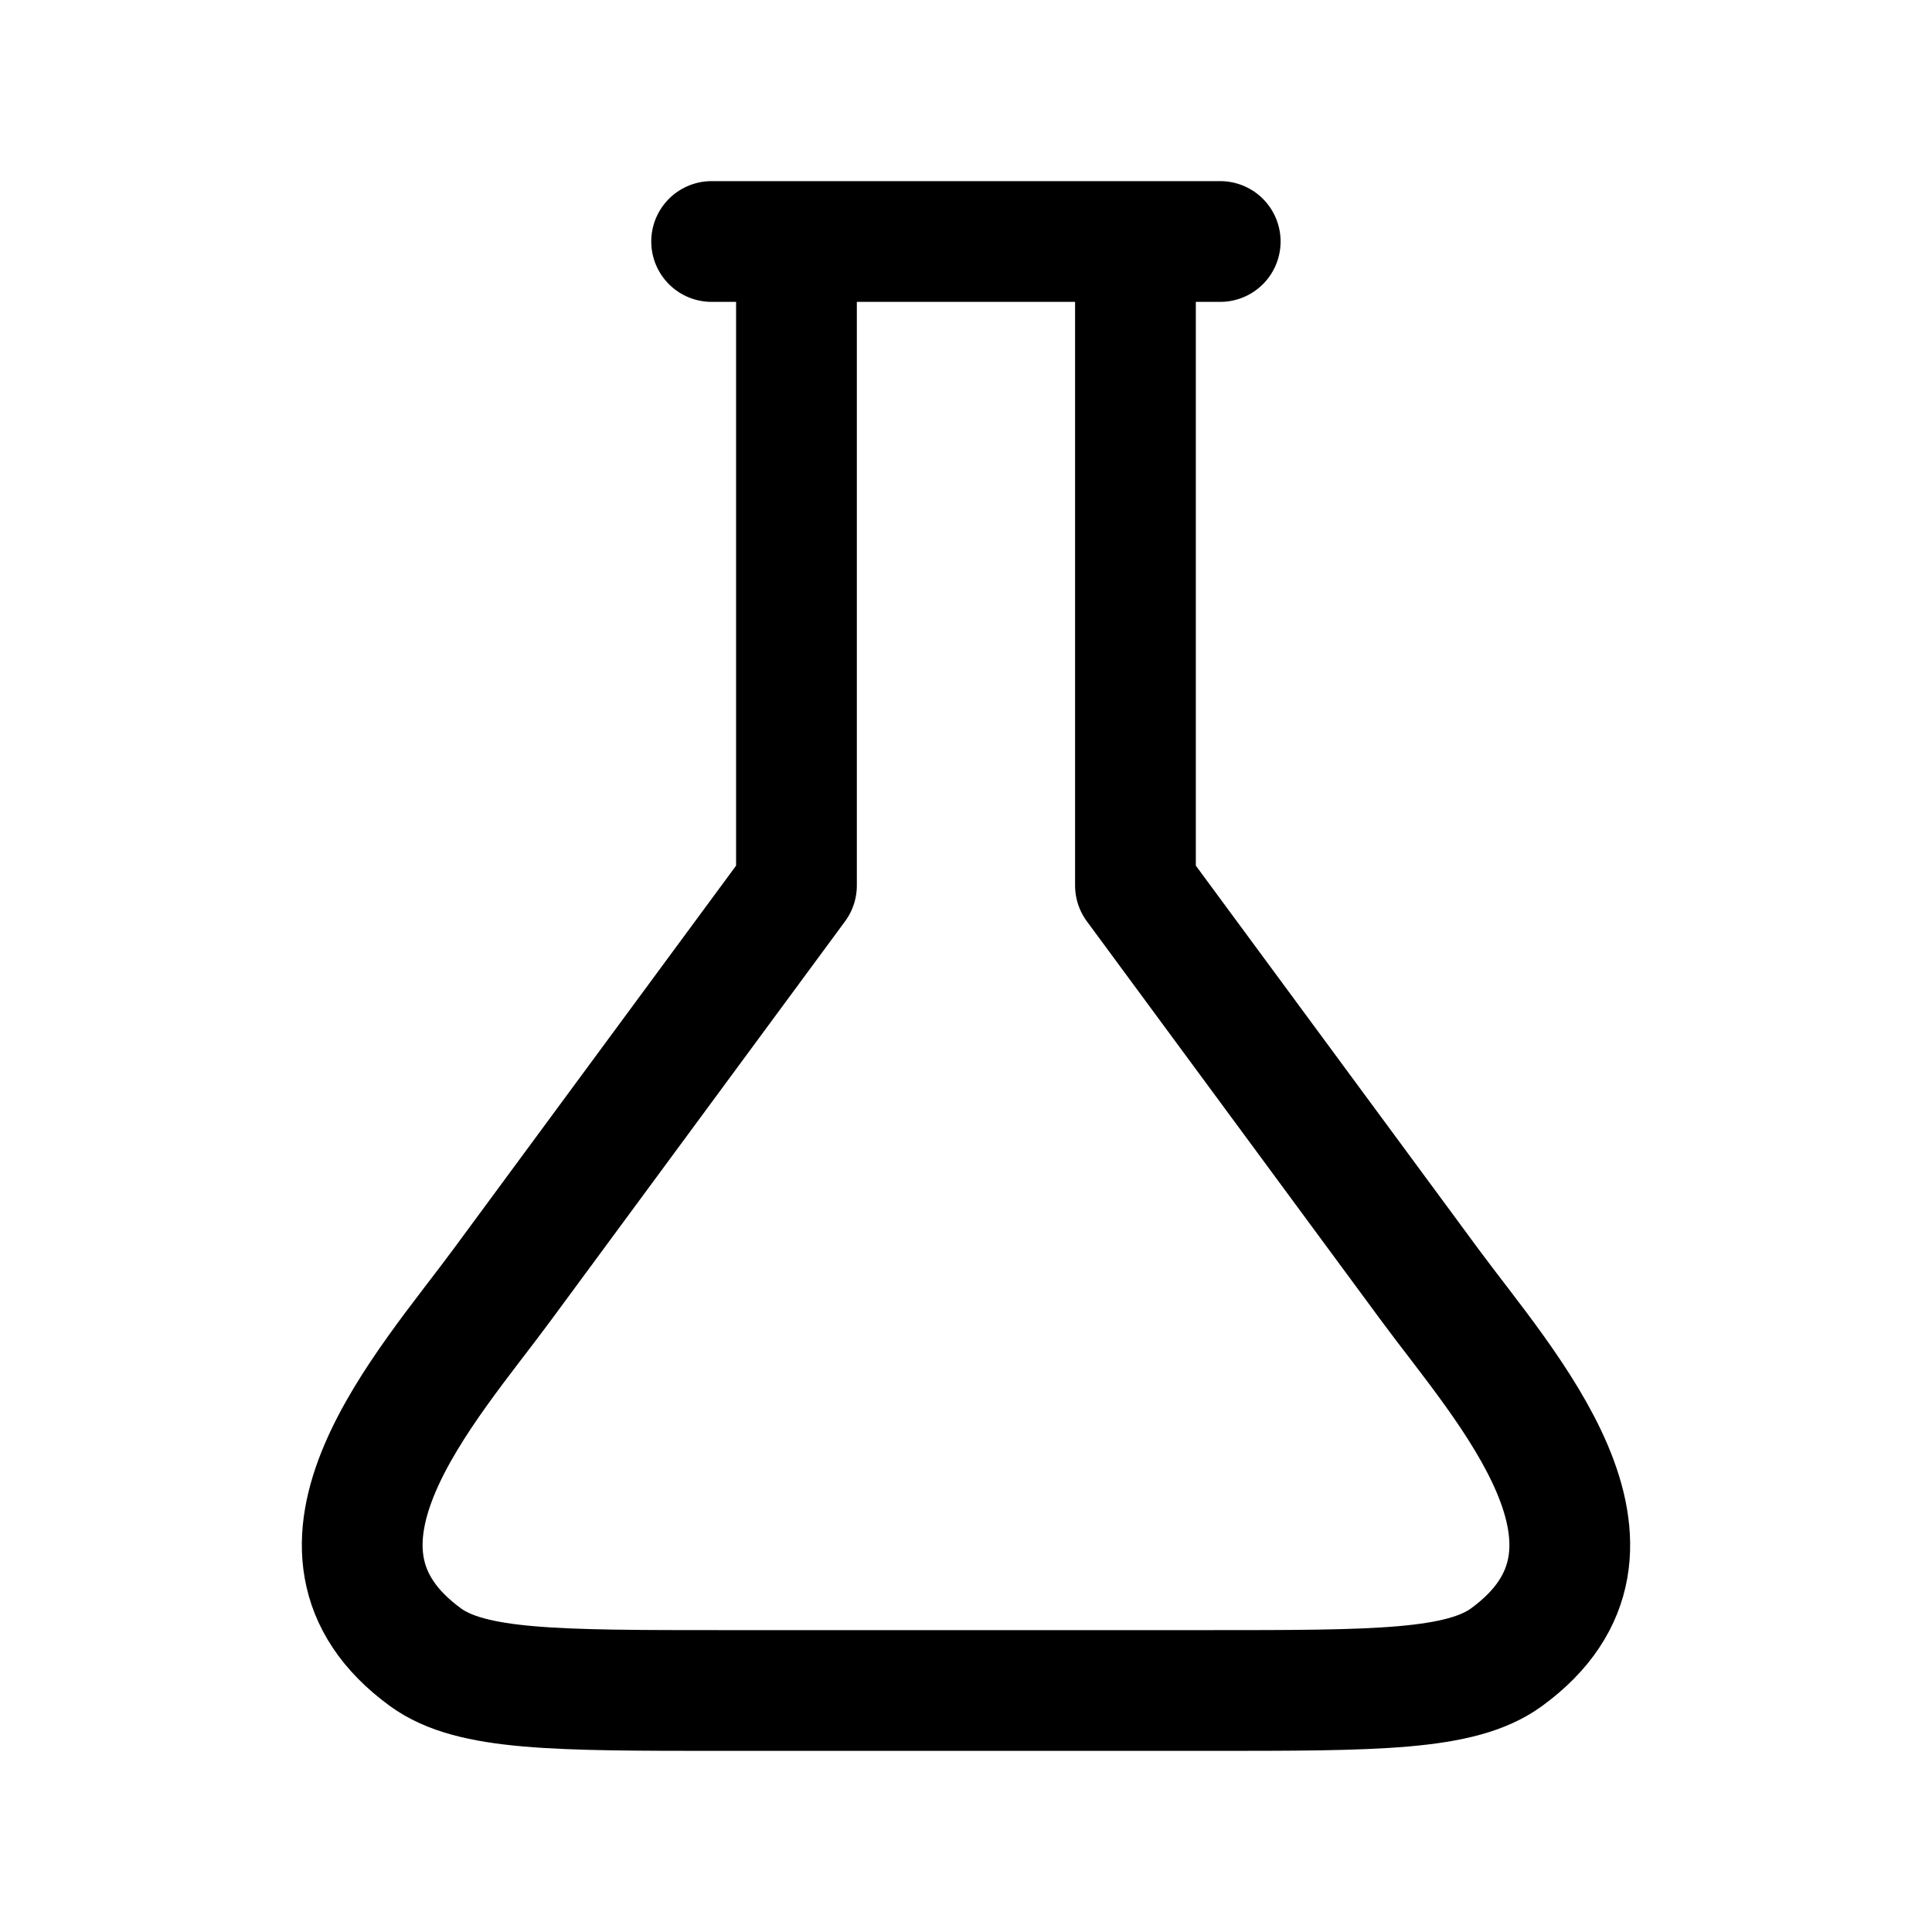
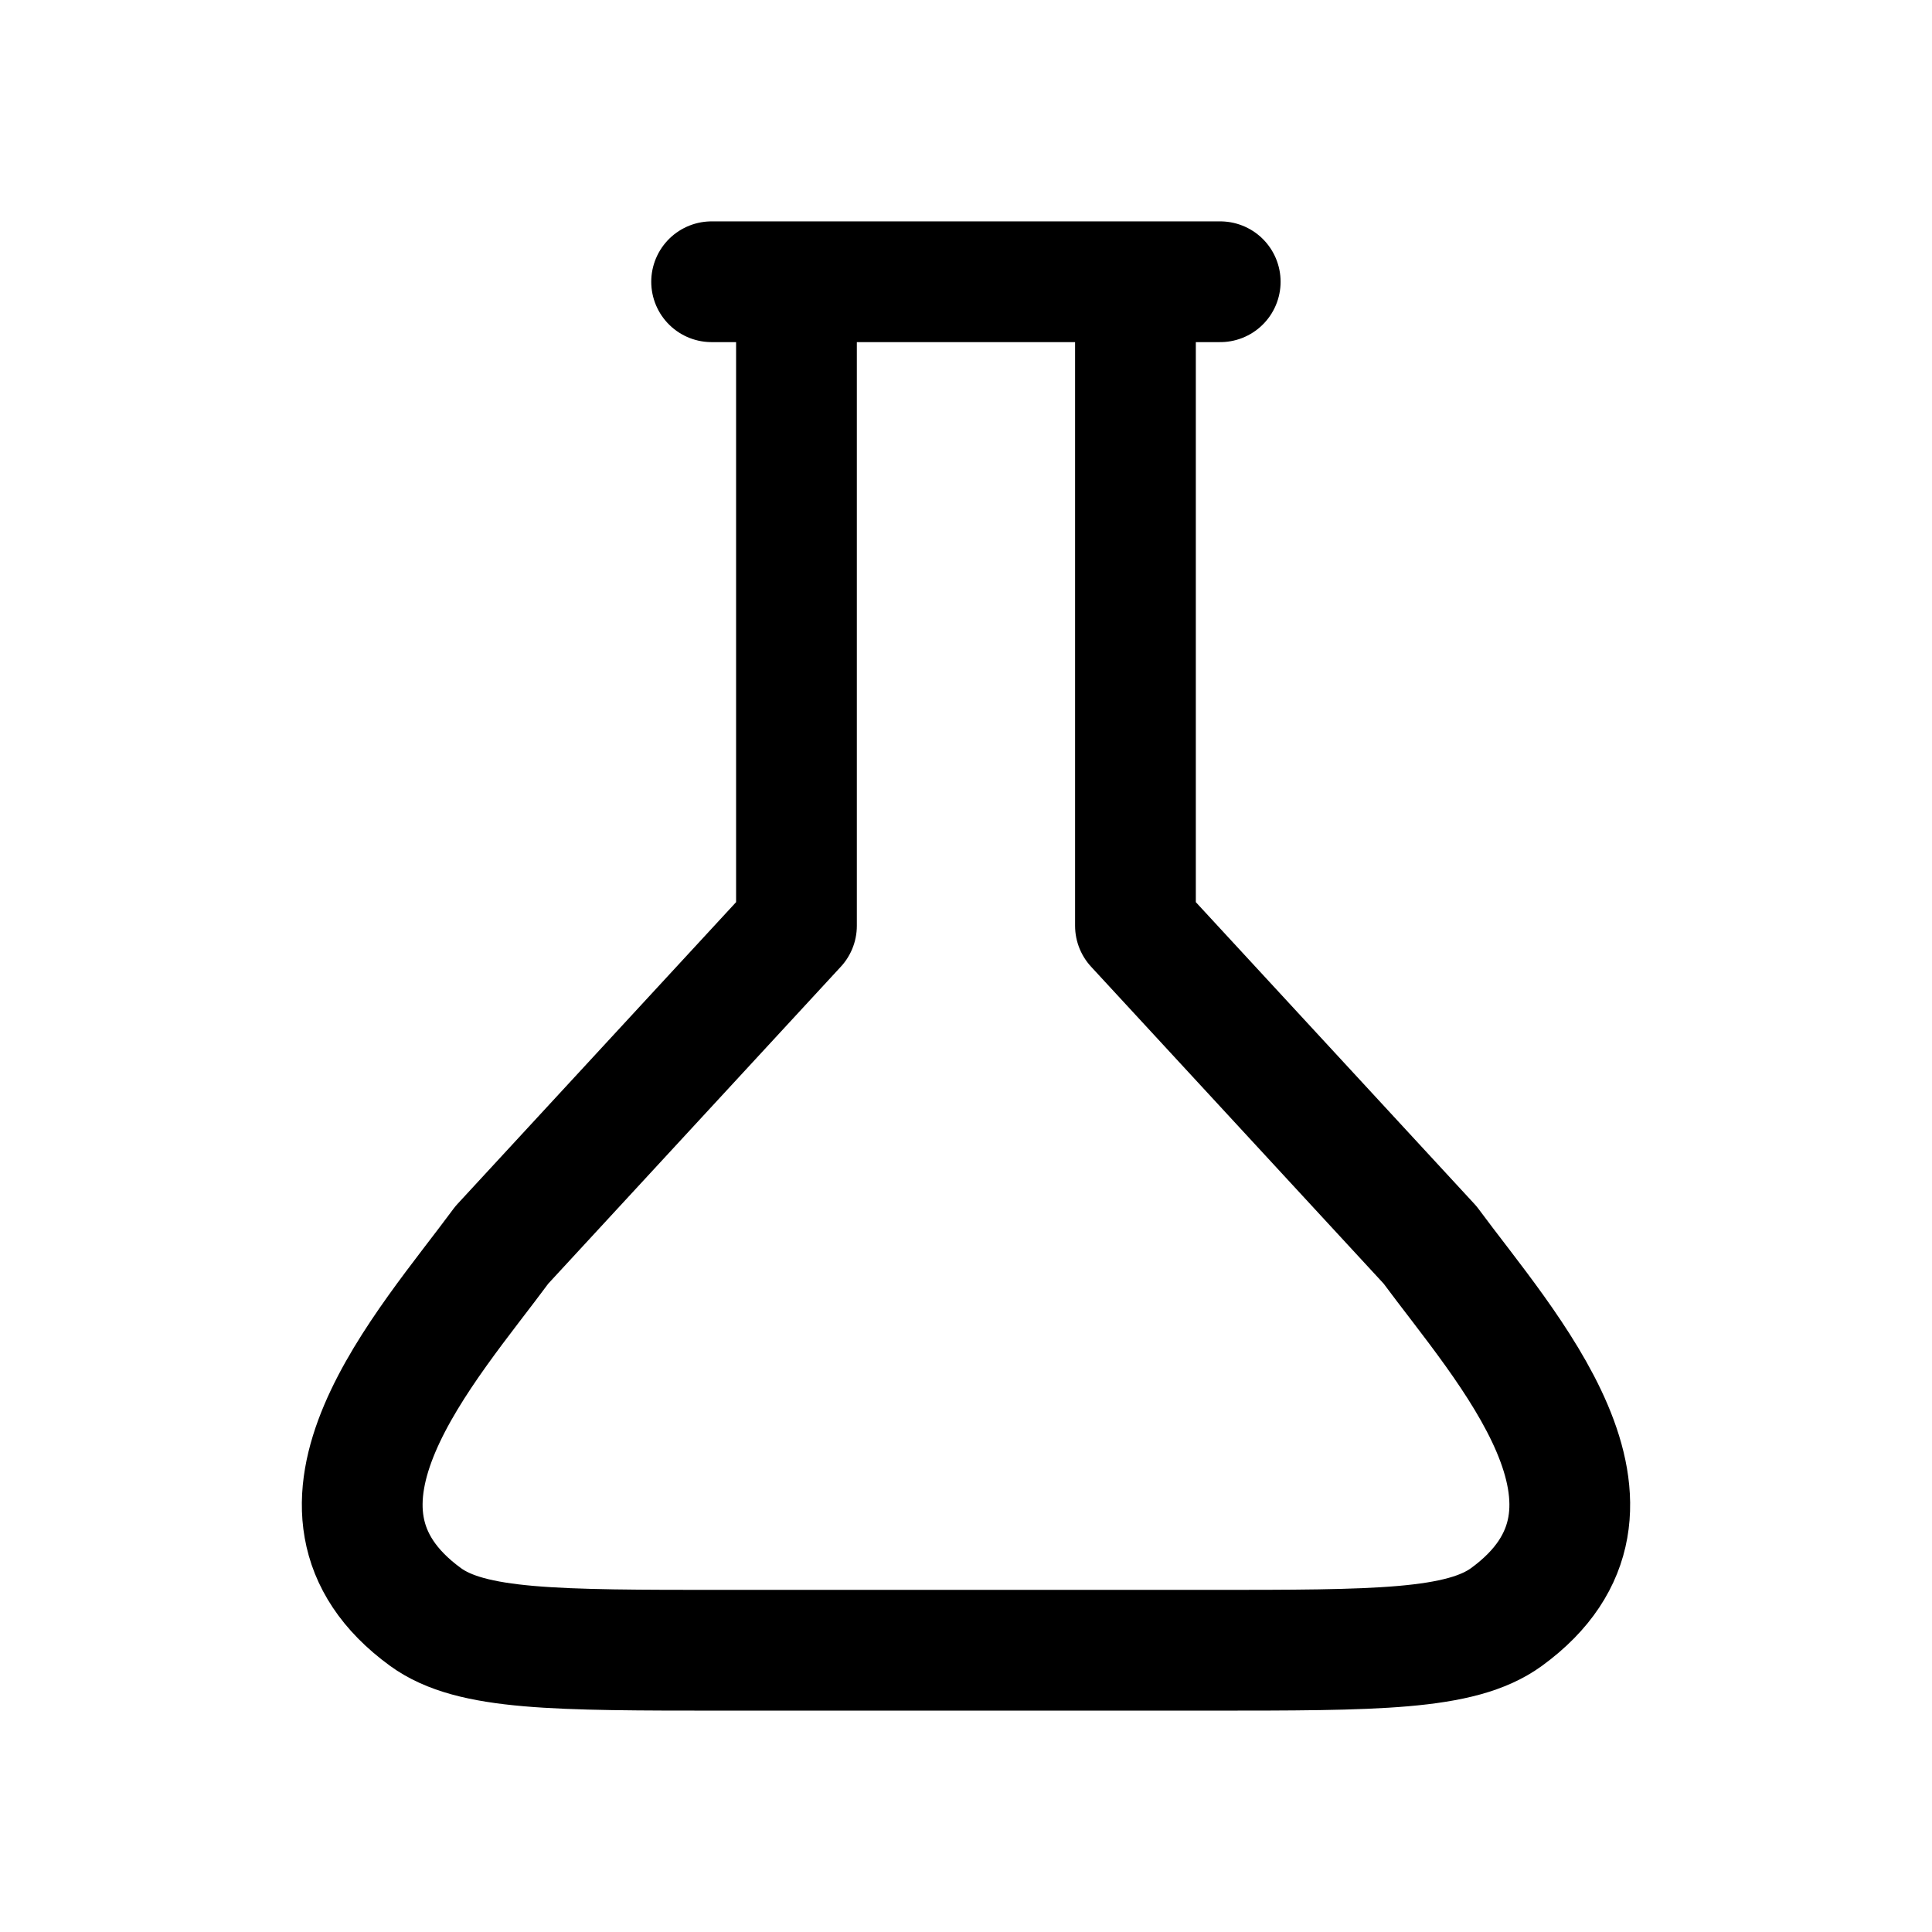
<svg xmlns="http://www.w3.org/2000/svg" width="24" height="24" fill="none" viewBox="0 0 24 24" stroke-width="1.5" stroke-linecap="round" stroke-linejoin="round" stroke="currentColor">
-   <path d="M9.894 3v8l-3.66 4.965c-.932 1.265-2.795 3.276-.948 4.622.568.413 1.615.413 3.71.413h6.009c2.094 0 3.141 0 3.709-.413 1.847-1.346-.016-3.357-.949-4.622L14.105 11V3m-4.21 0h4.21m-4.21 0H8.84m5.265 0h1.053" />
+   <path d="M9.894 3.5v8l-3.66 3.965c-.932 1.265-2.795 3.276-.948 4.622.568.413 1.615.413 3.71.413h6.009c2.094 0 3.141 0 3.709-.413 1.847-1.346-.016-3.357-.949-4.622l-3.66-3.965v-8m-4.21 0h4.21m-4.21 0H8.84m5.265 0h1.053" />
</svg>
